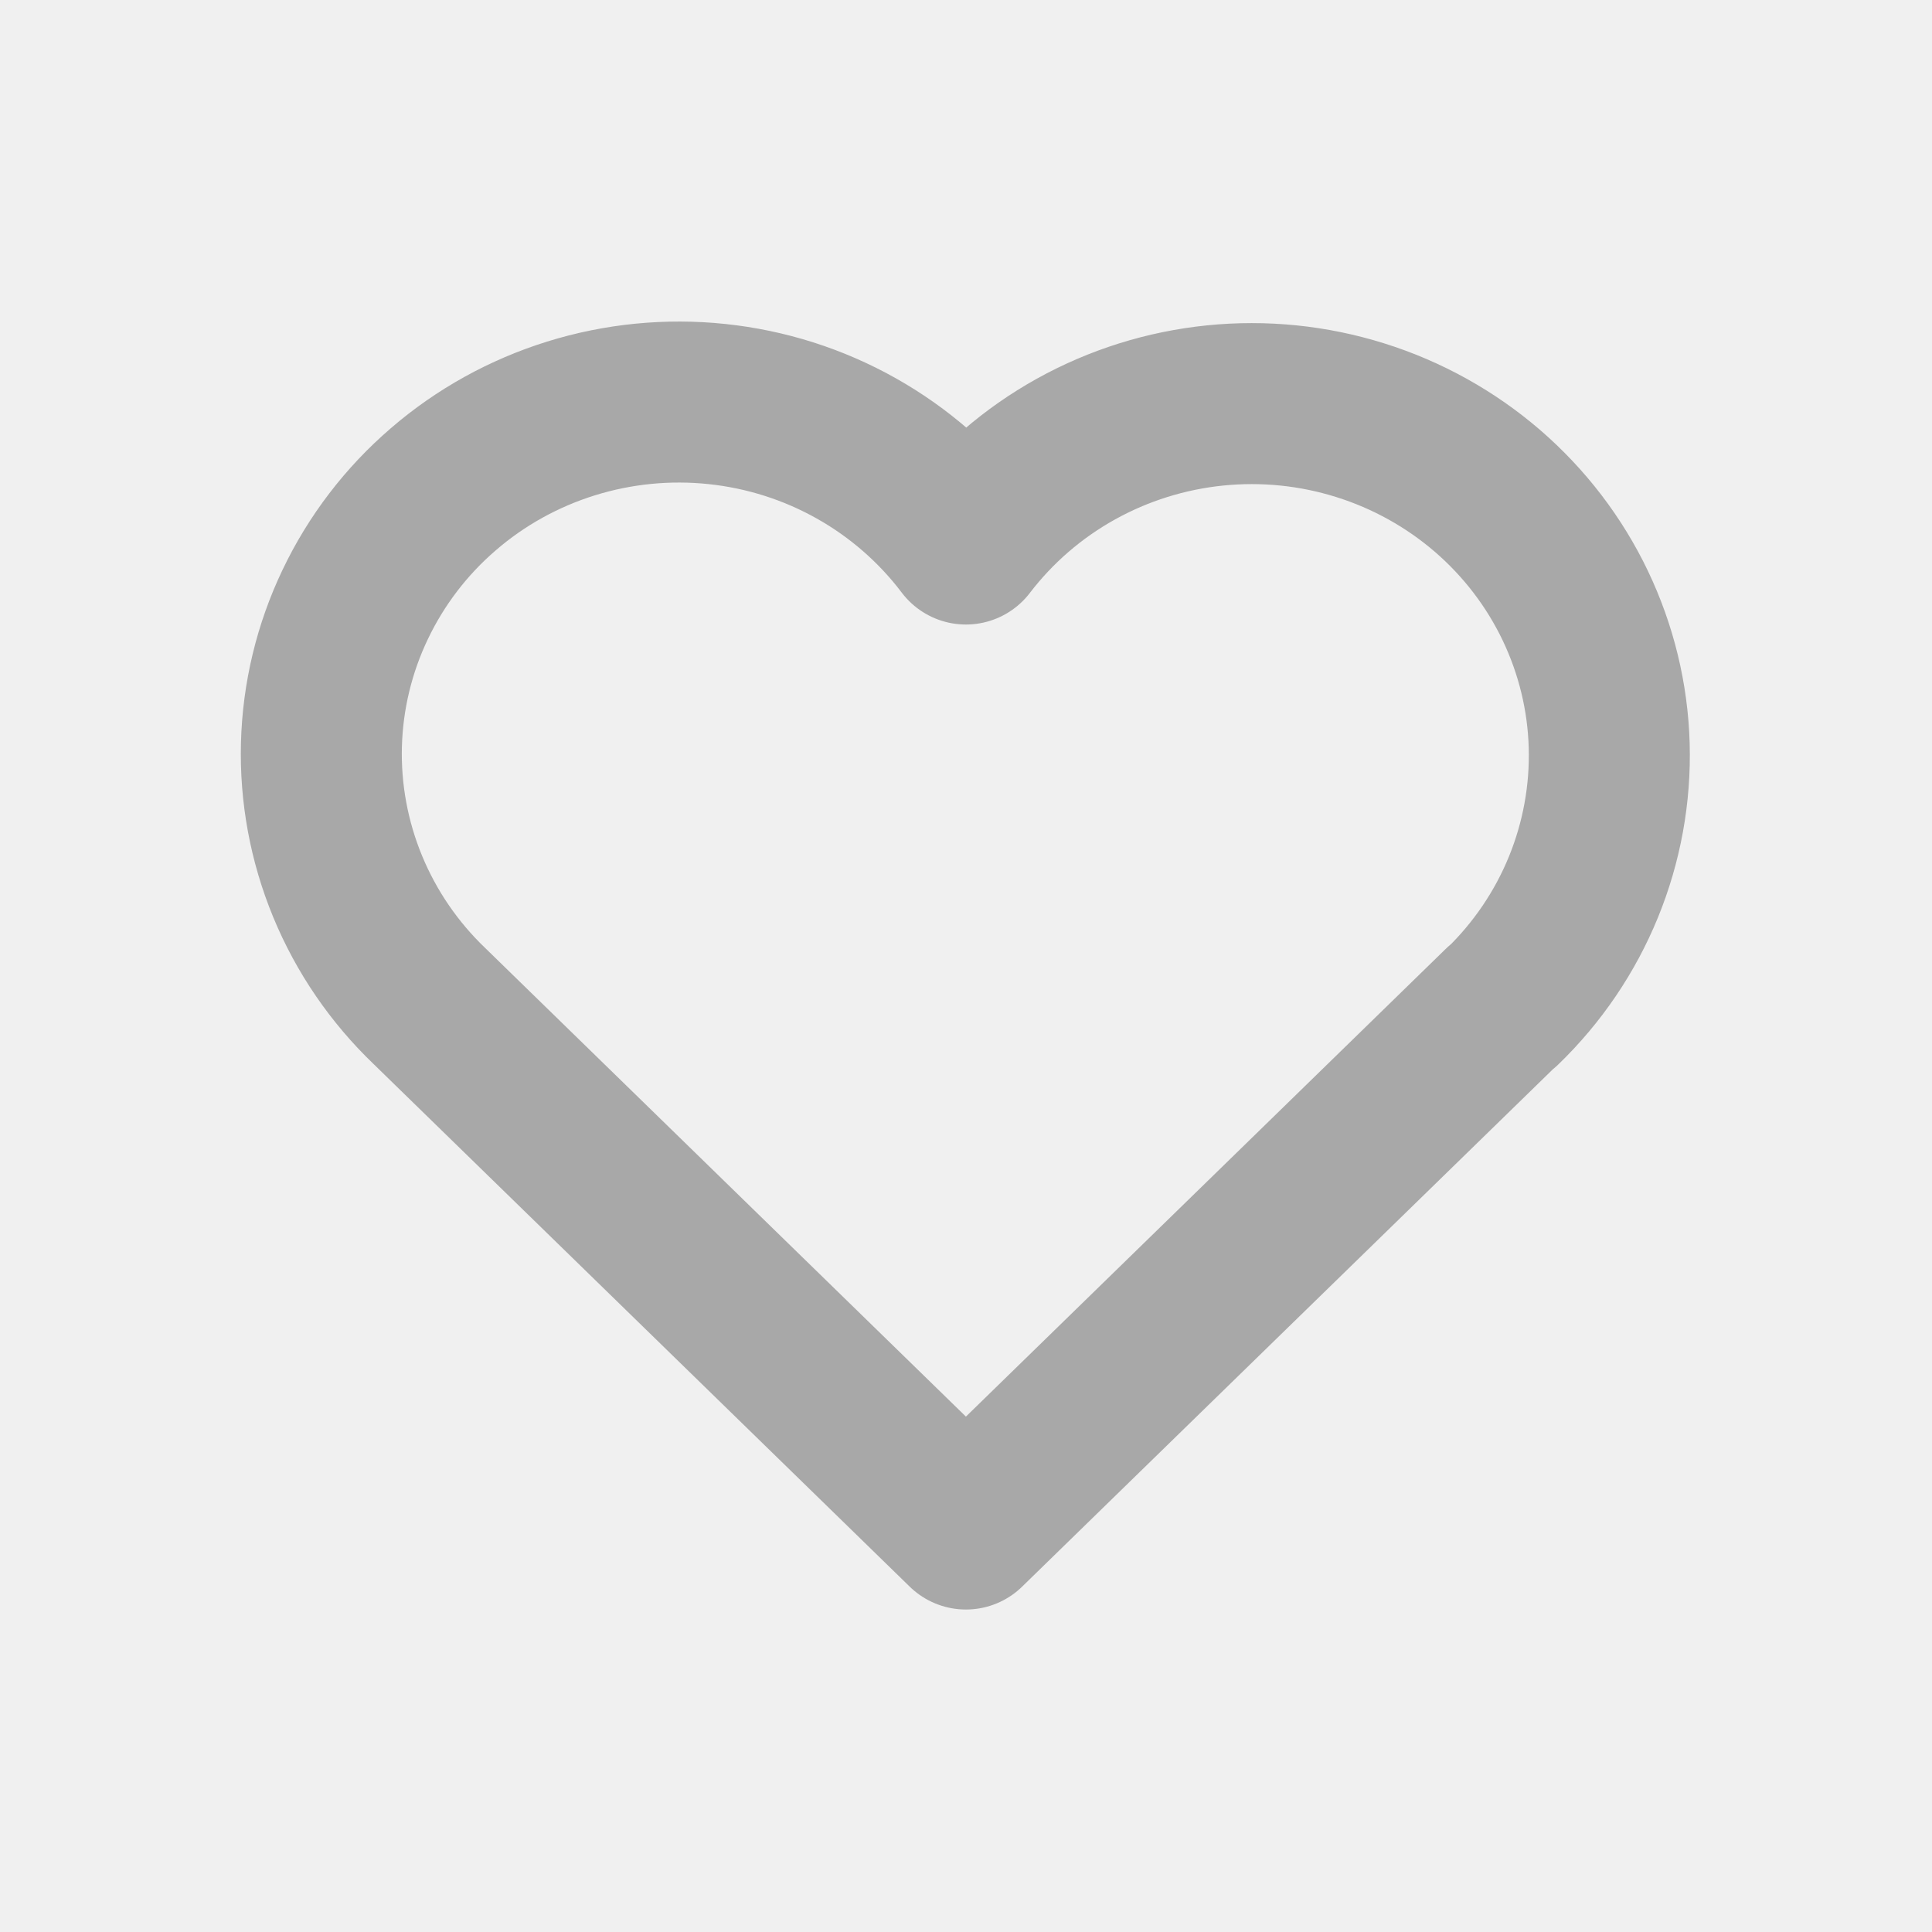
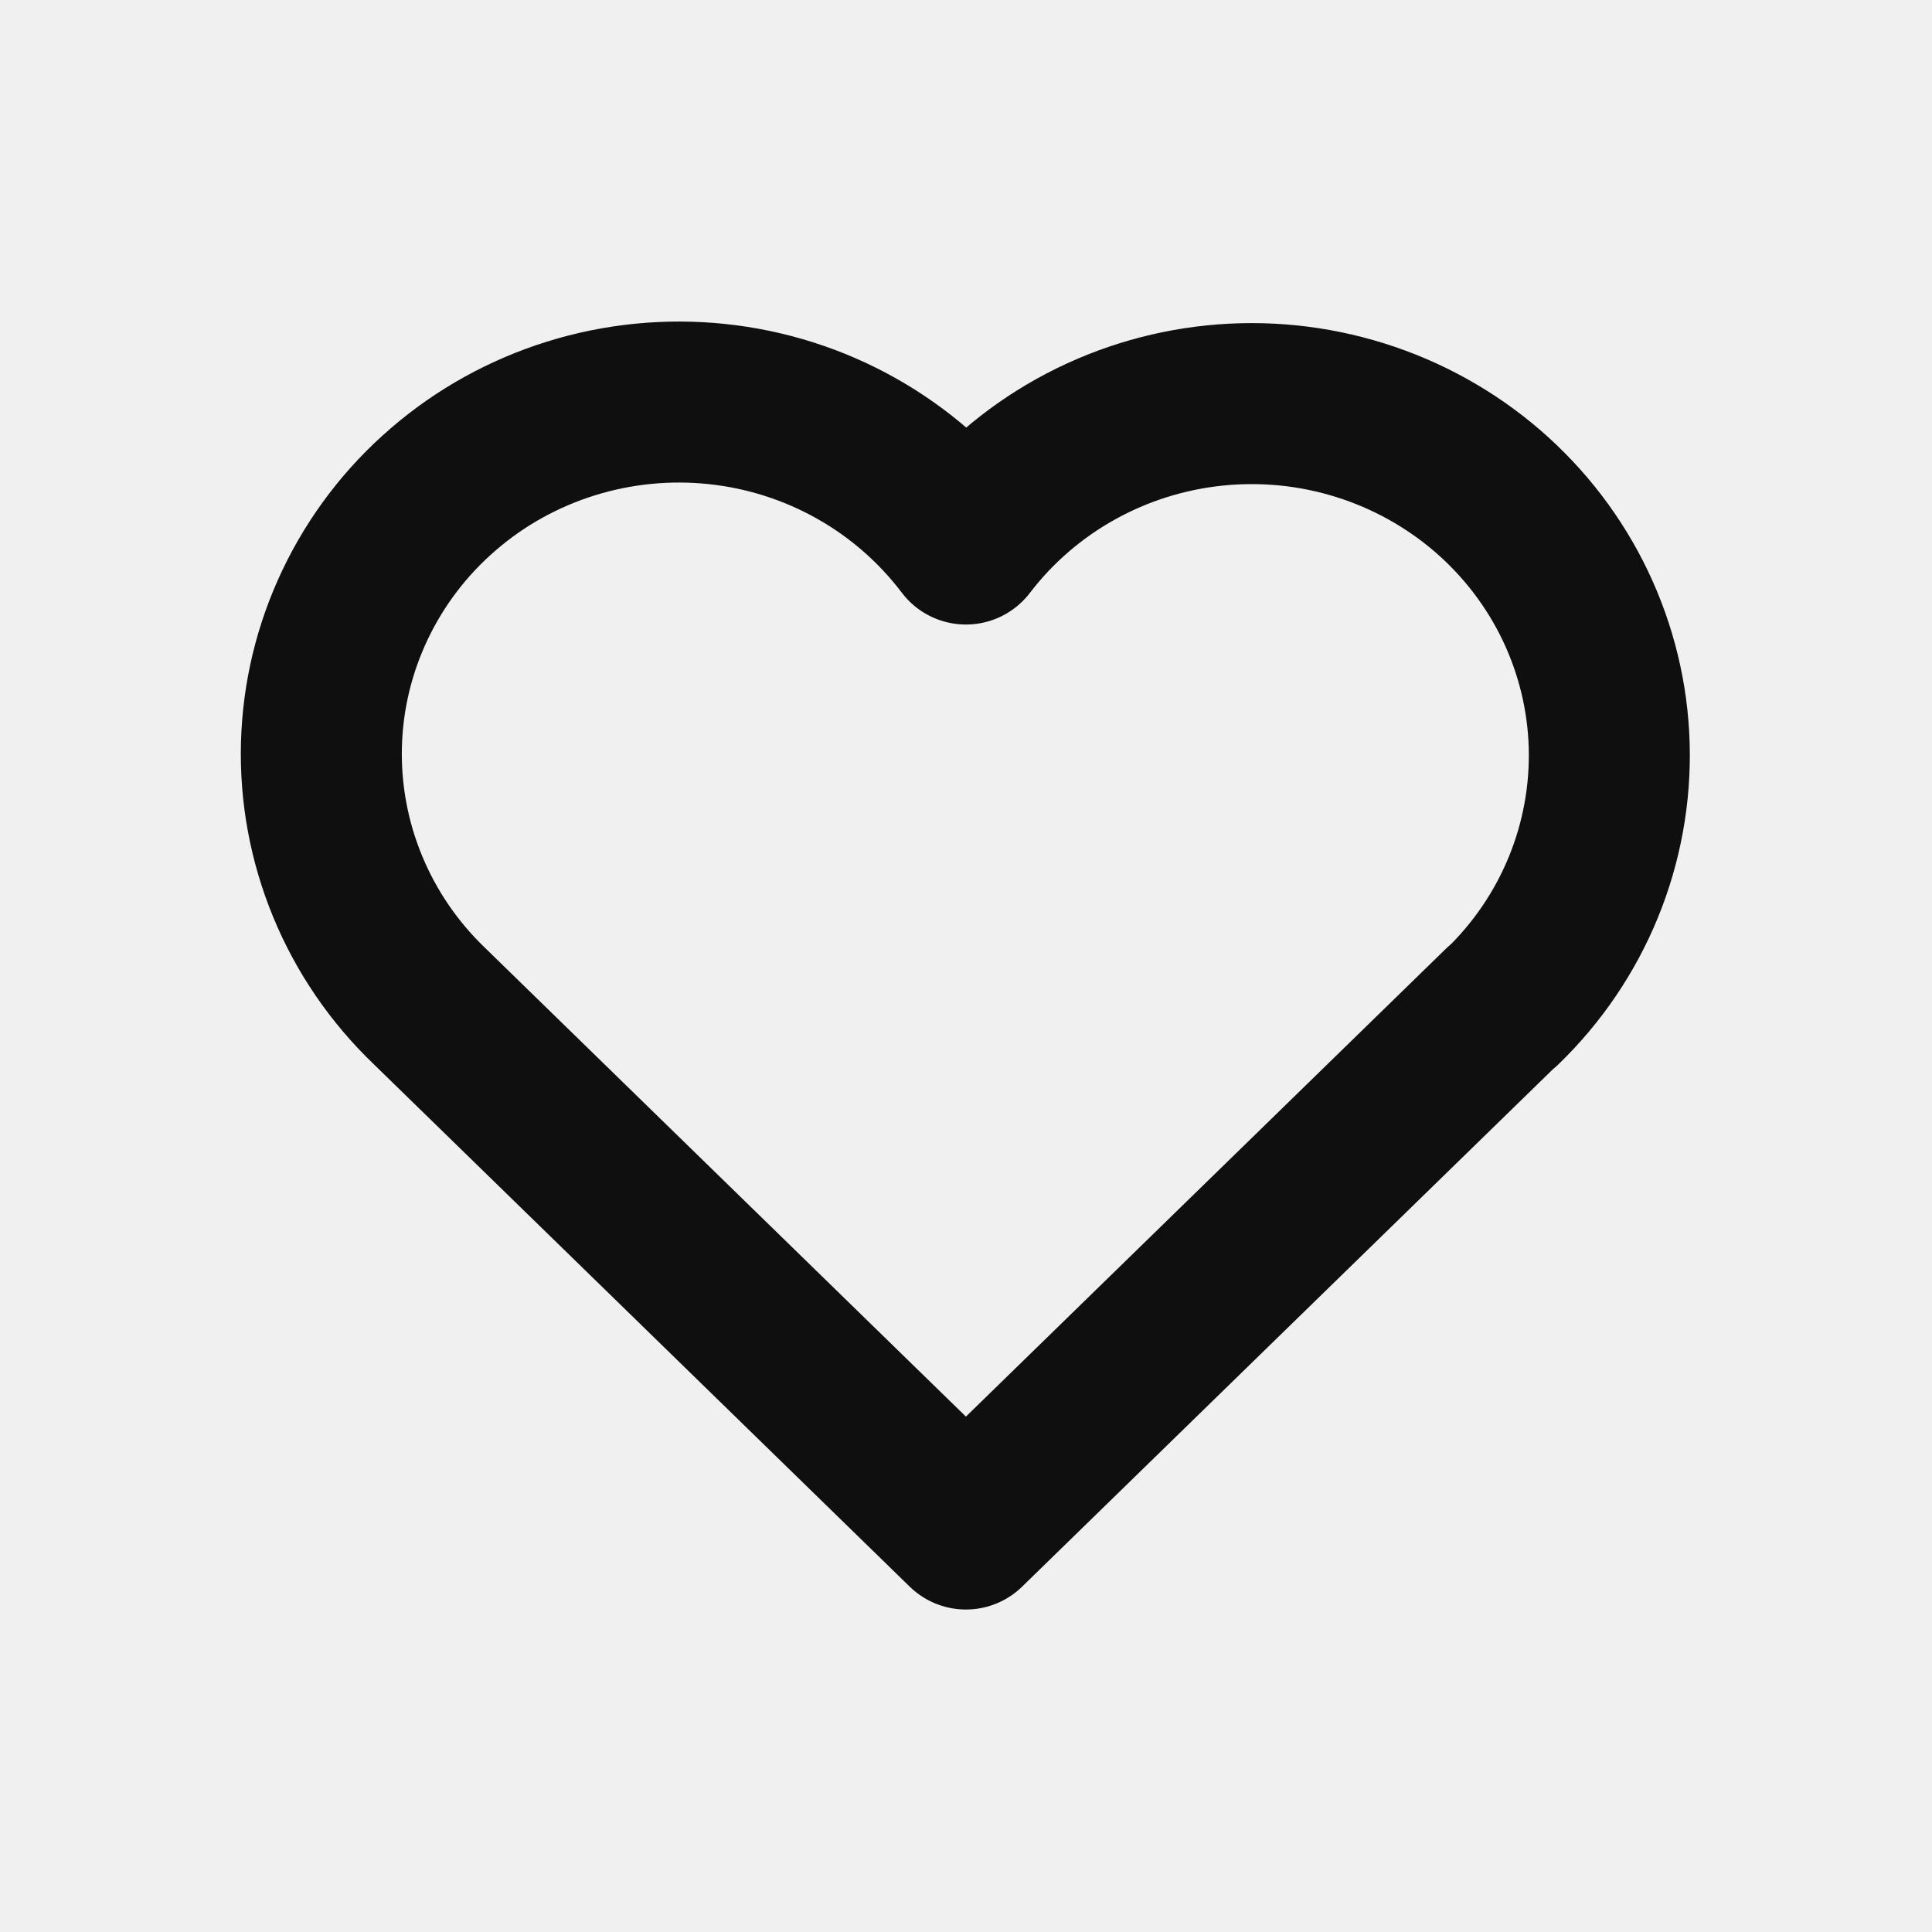
<svg xmlns="http://www.w3.org/2000/svg" width="24" height="24" viewBox="0 0 24 24" fill="none">
-   <g clip-path="url(#clip0_153_23157)">
-     <path d="M18.662 12.499L11.999 18.994L5.336 12.499C4.896 12.078 4.55 11.572 4.319 11.013C4.088 10.454 3.977 9.854 3.993 9.251C4.009 8.648 4.152 8.054 4.413 7.508C4.674 6.961 5.046 6.474 5.508 6.077C5.969 5.679 6.509 5.38 7.094 5.198C7.679 5.016 8.295 4.955 8.905 5.019C9.515 5.083 10.104 5.27 10.637 5.57C11.169 5.869 11.633 6.274 11.999 6.758C12.367 6.277 12.831 5.876 13.363 5.58C13.895 5.284 14.484 5.099 15.092 5.037C15.7 4.975 16.314 5.037 16.897 5.22C17.479 5.402 18.017 5.701 18.477 6.097C18.937 6.494 19.309 6.98 19.569 7.524C19.829 8.068 19.973 8.66 19.99 9.261C20.007 9.863 19.898 10.461 19.67 11.019C19.442 11.577 19.099 12.083 18.662 12.505" stroke="#A8A8A8" stroke-width="2" stroke-linecap="round" stroke-linejoin="round" />
+   <g clip-path="url(#clip0_153_23092)">
+     <path d="M18.662 12.499L11.999 18.994L5.336 12.499C4.896 12.078 4.55 11.572 4.319 11.013C4.088 10.454 3.977 9.854 3.993 9.251C4.009 8.648 4.152 8.054 4.413 7.508C4.674 6.961 5.046 6.474 5.508 6.077C5.969 5.679 6.509 5.38 7.094 5.198C7.679 5.016 8.295 4.955 8.905 5.019C9.515 5.083 10.104 5.27 10.637 5.57C11.169 5.869 11.633 6.274 11.999 6.758C12.367 6.277 12.831 5.876 13.363 5.58C13.895 5.284 14.484 5.099 15.092 5.037C15.7 4.975 16.314 5.037 16.897 5.22C17.479 5.402 18.017 5.701 18.477 6.097C18.937 6.494 19.309 6.98 19.569 7.524C19.829 8.068 19.973 8.66 19.99 9.261C20.007 9.863 19.898 10.461 19.67 11.019C19.442 11.577 19.099 12.083 18.662 12.505" stroke-width="2" stroke-linecap="round" stroke-linejoin="round" stroke="#0F0F0F" />
  </g>
  <defs>
-     <clipPath id="clip0_153_23157">
+     <clipPath id="clip0_153_23092">
      <rect width="24" height="24" fill="white" />
    </clipPath>
  </defs>
</svg>
